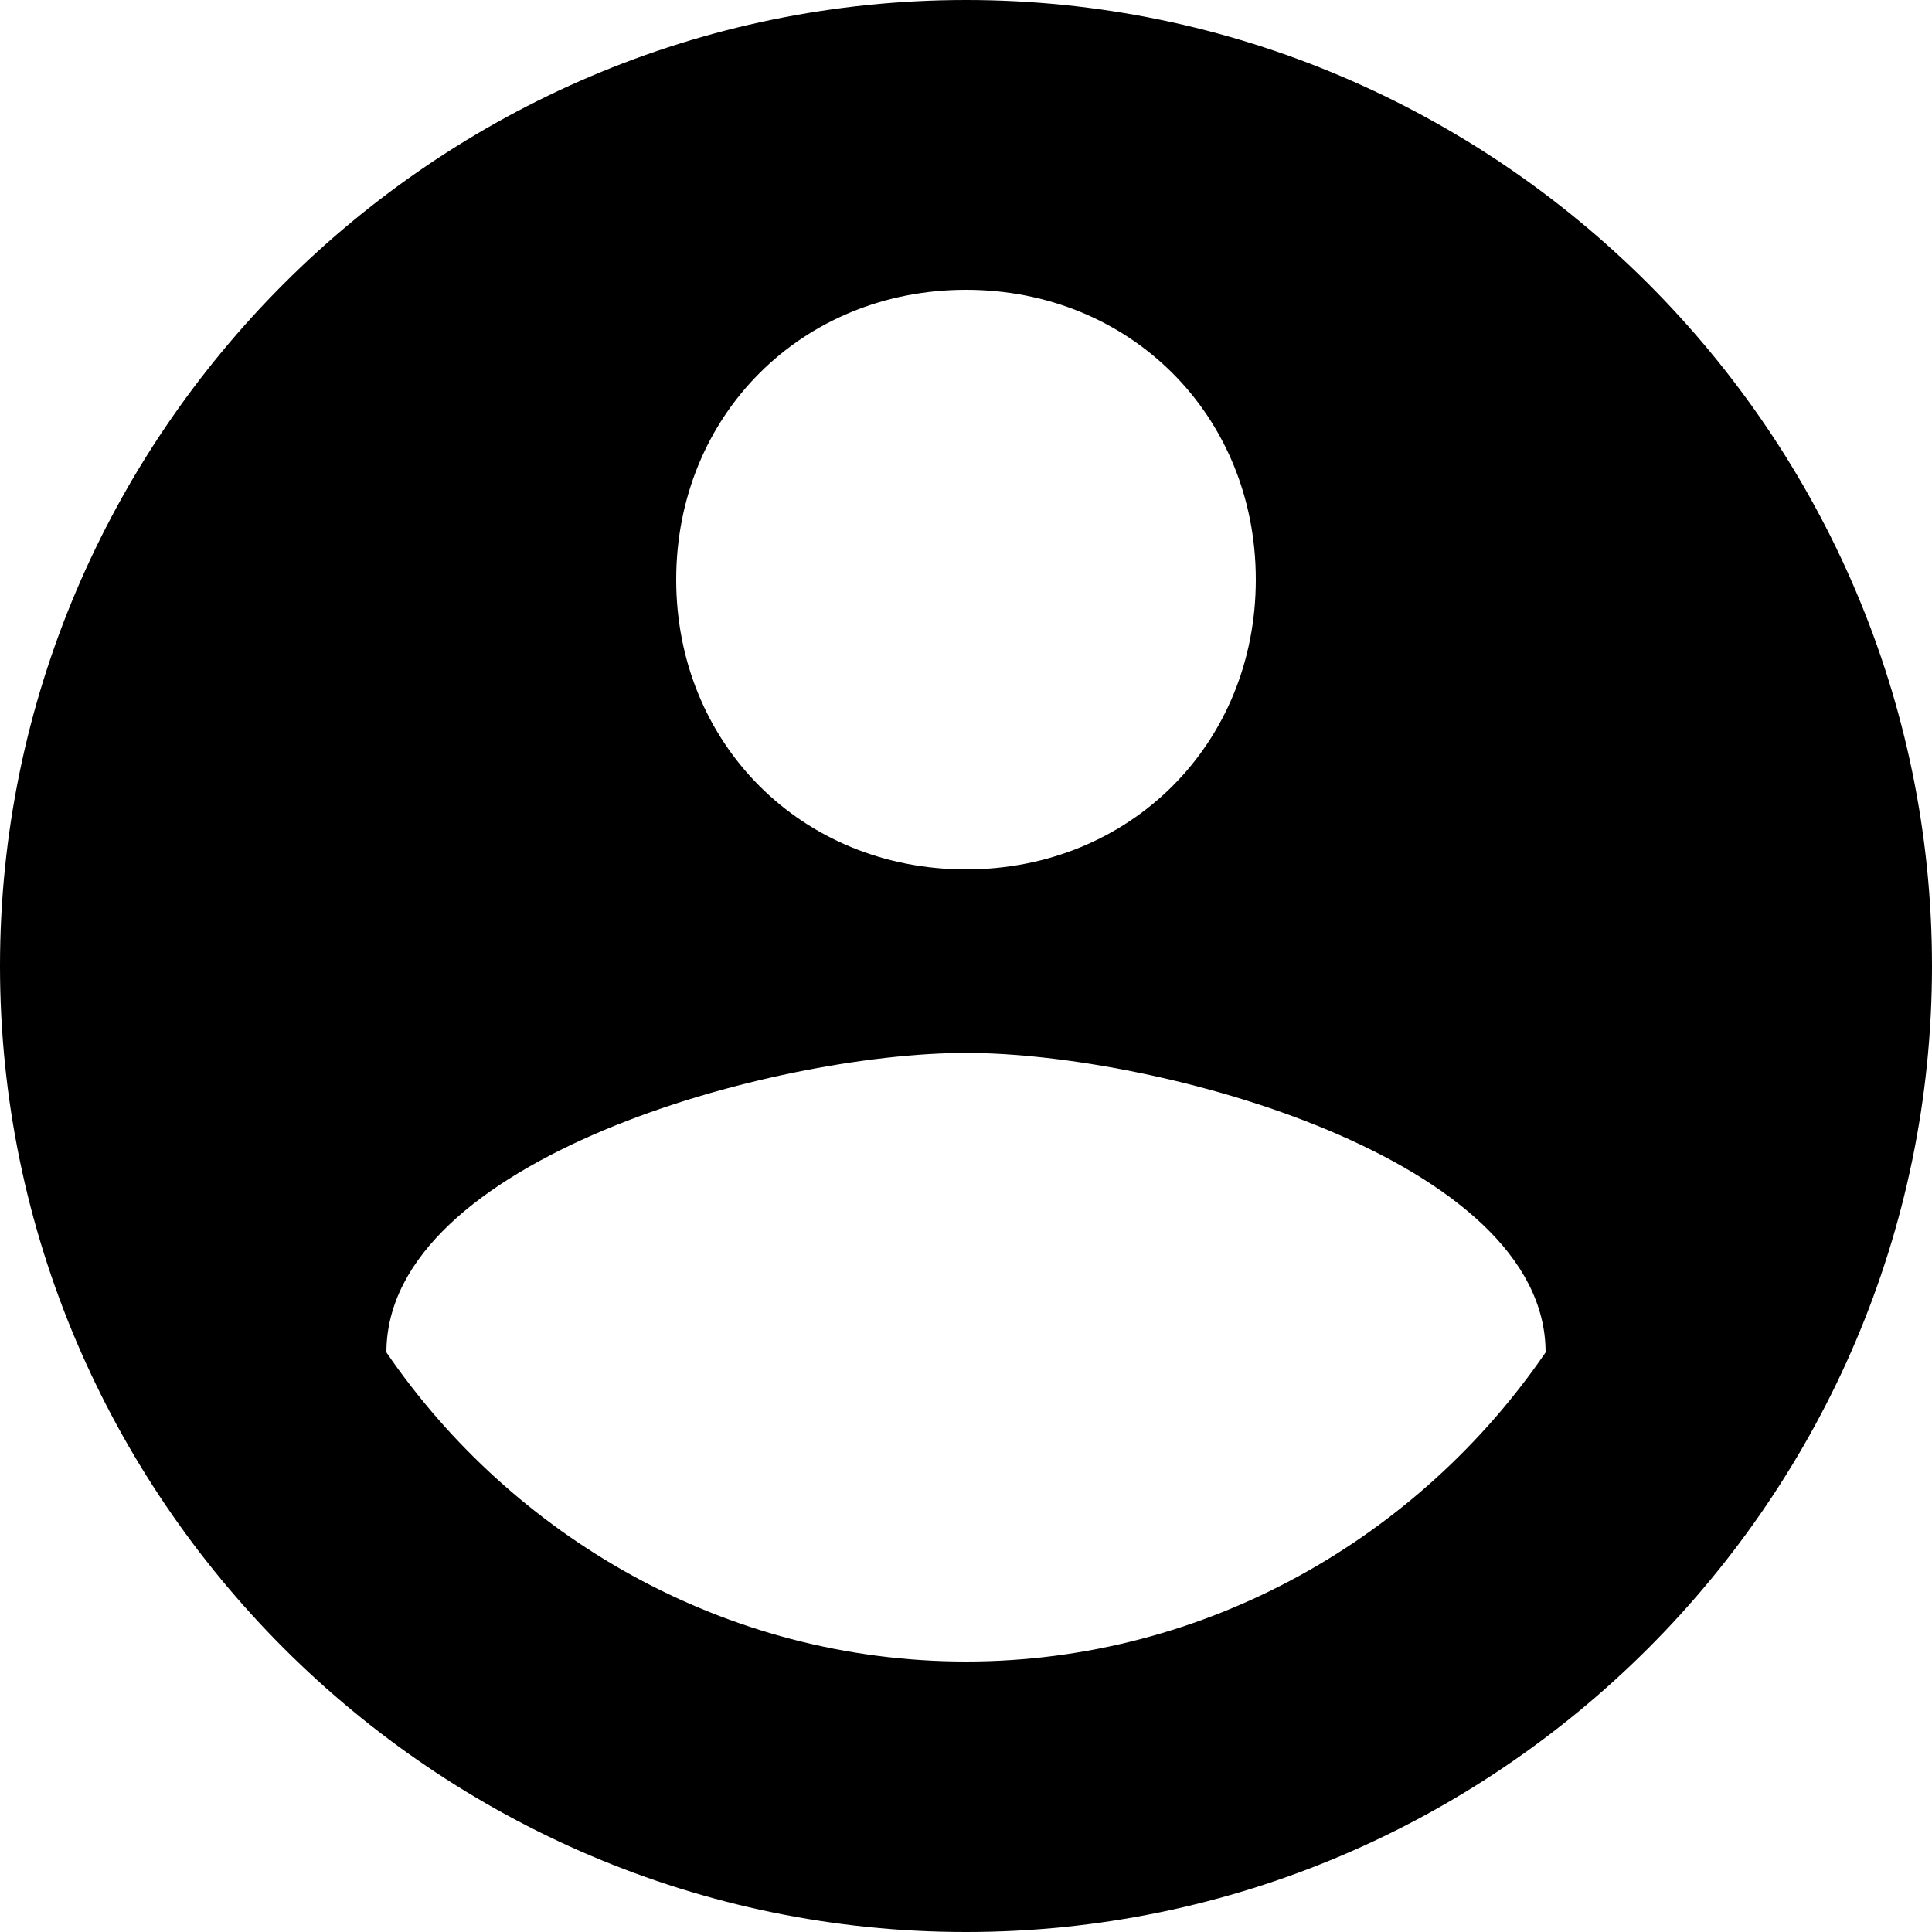
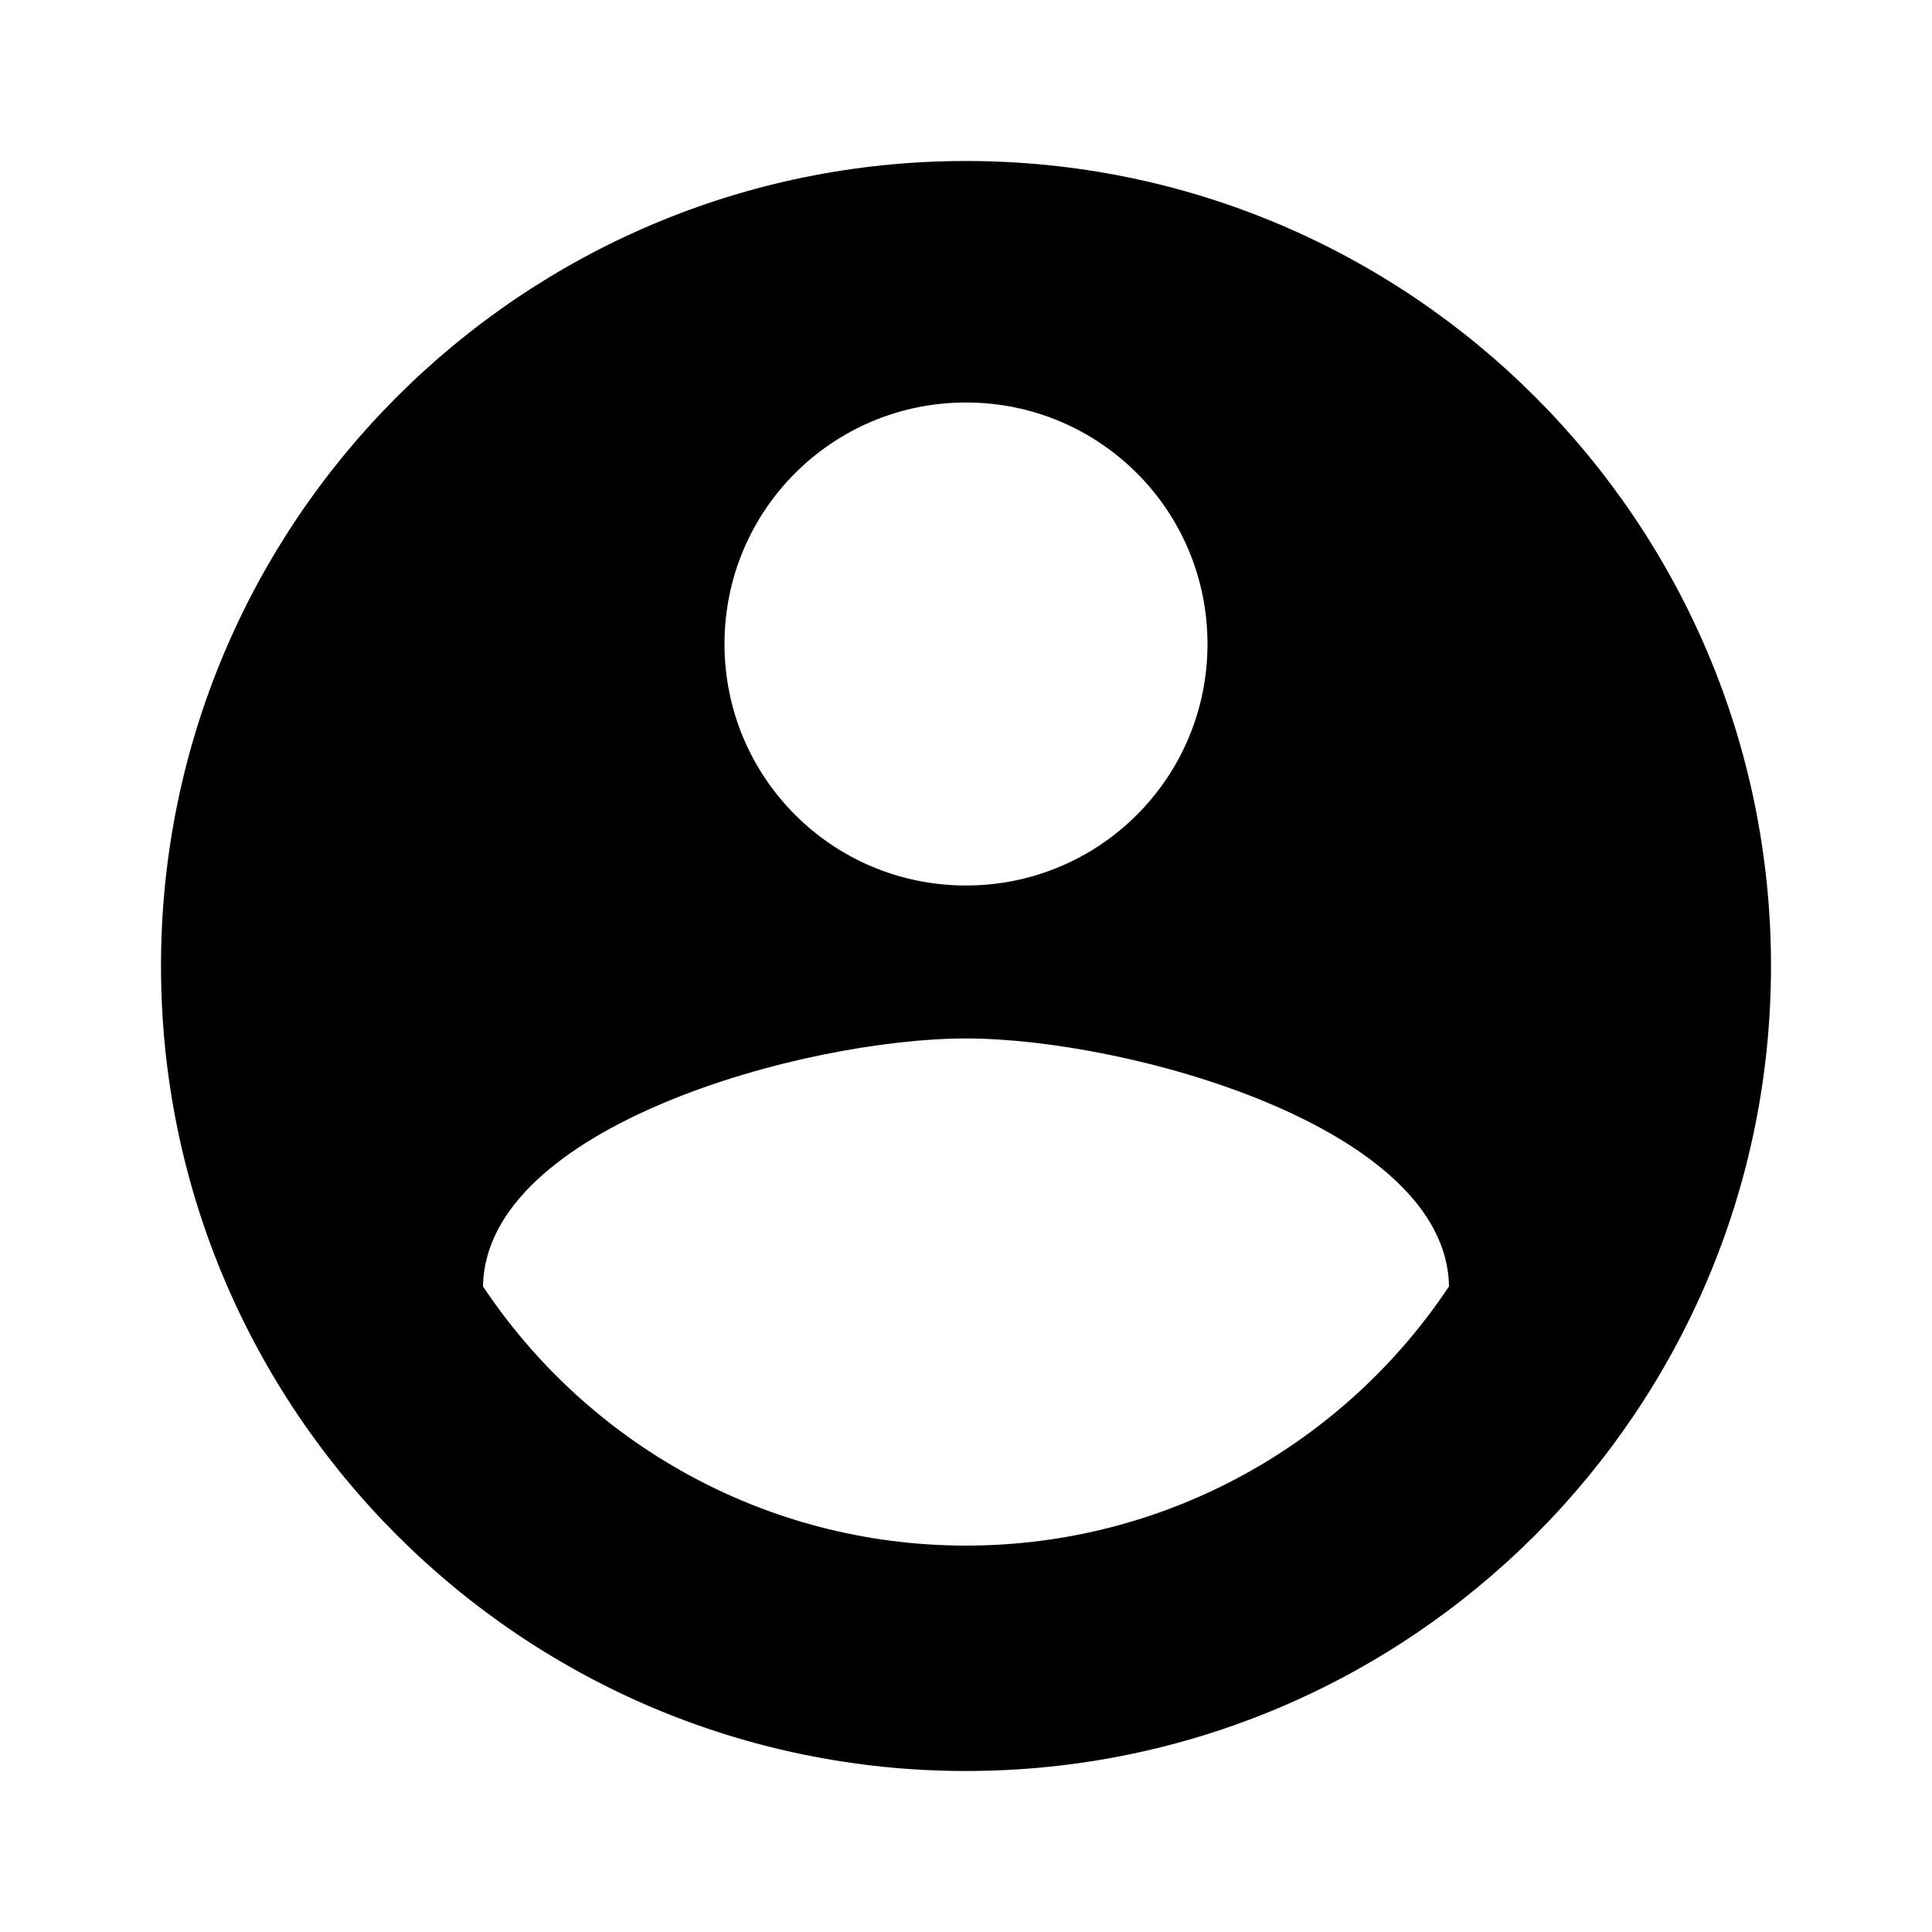
- <svg xmlns="http://www.w3.org/2000/svg" version="1.1" id="Capa_1" x="0px" y="0px" width="510px" height="510px" viewBox="0 0 510 510" style="enable-background:new 0 0 510 510;" xml:space="preserve">
-   <g>
-     <g id="account-circle">
-       <path d="M255,0C114.75,0,0,114.75,0,255s114.75,255,255,255s255-114.75,255-255S395.25,0,255,0z M255,76.5    c43.35,0,76.5,33.15,76.5,76.5s-33.15,76.5-76.5,76.5c-43.35,0-76.5-33.15-76.5-76.5S211.65,76.5,255,76.5z M255,438.6    c-63.75,0-119.85-33.149-153-81.6c0-51,102-79.05,153-79.05S408,306,408,357C374.85,405.45,318.75,438.6,255,438.6z" />
-     </g>
-   </g>
-   <g>
- </g>
-   <g>
- </g>
-   <g>
- </g>
-   <g>
- </g>
-   <g>
- </g>
-   <g>
- </g>
-   <g>
- </g>
-   <g>
- </g>
-   <g>
- </g>
-   <g>
- </g>
-   <g>
- </g>
-   <g>
- </g>
-   <g>
- </g>
-   <g>
- </g>
-   <g>
- </g>
+ <svg xmlns="http://www.w3.org/2000/svg" width="24" height="24" viewBox="0 0 24 24">
+   <path d="M12 2C6.48 2 2 6.48 2 12s4.48 10 10 10 10-4.48 10-10S17.52 2 12 2zm0 3c1.66 0 3 1.34 3 3s-1.34 3-3 3-3-1.34-3-3 1.34-3 3-3zm0 14.2c-2.5 0-4.71-1.28-6-3.22.03-1.99 4-3.08 6-3.08 1.99 0 5.97 1.09 6 3.08-1.29 1.94-3.5 3.22-6 3.22z" />
+   <path d="M0 0h24v24H0z" fill="none" />
</svg>
